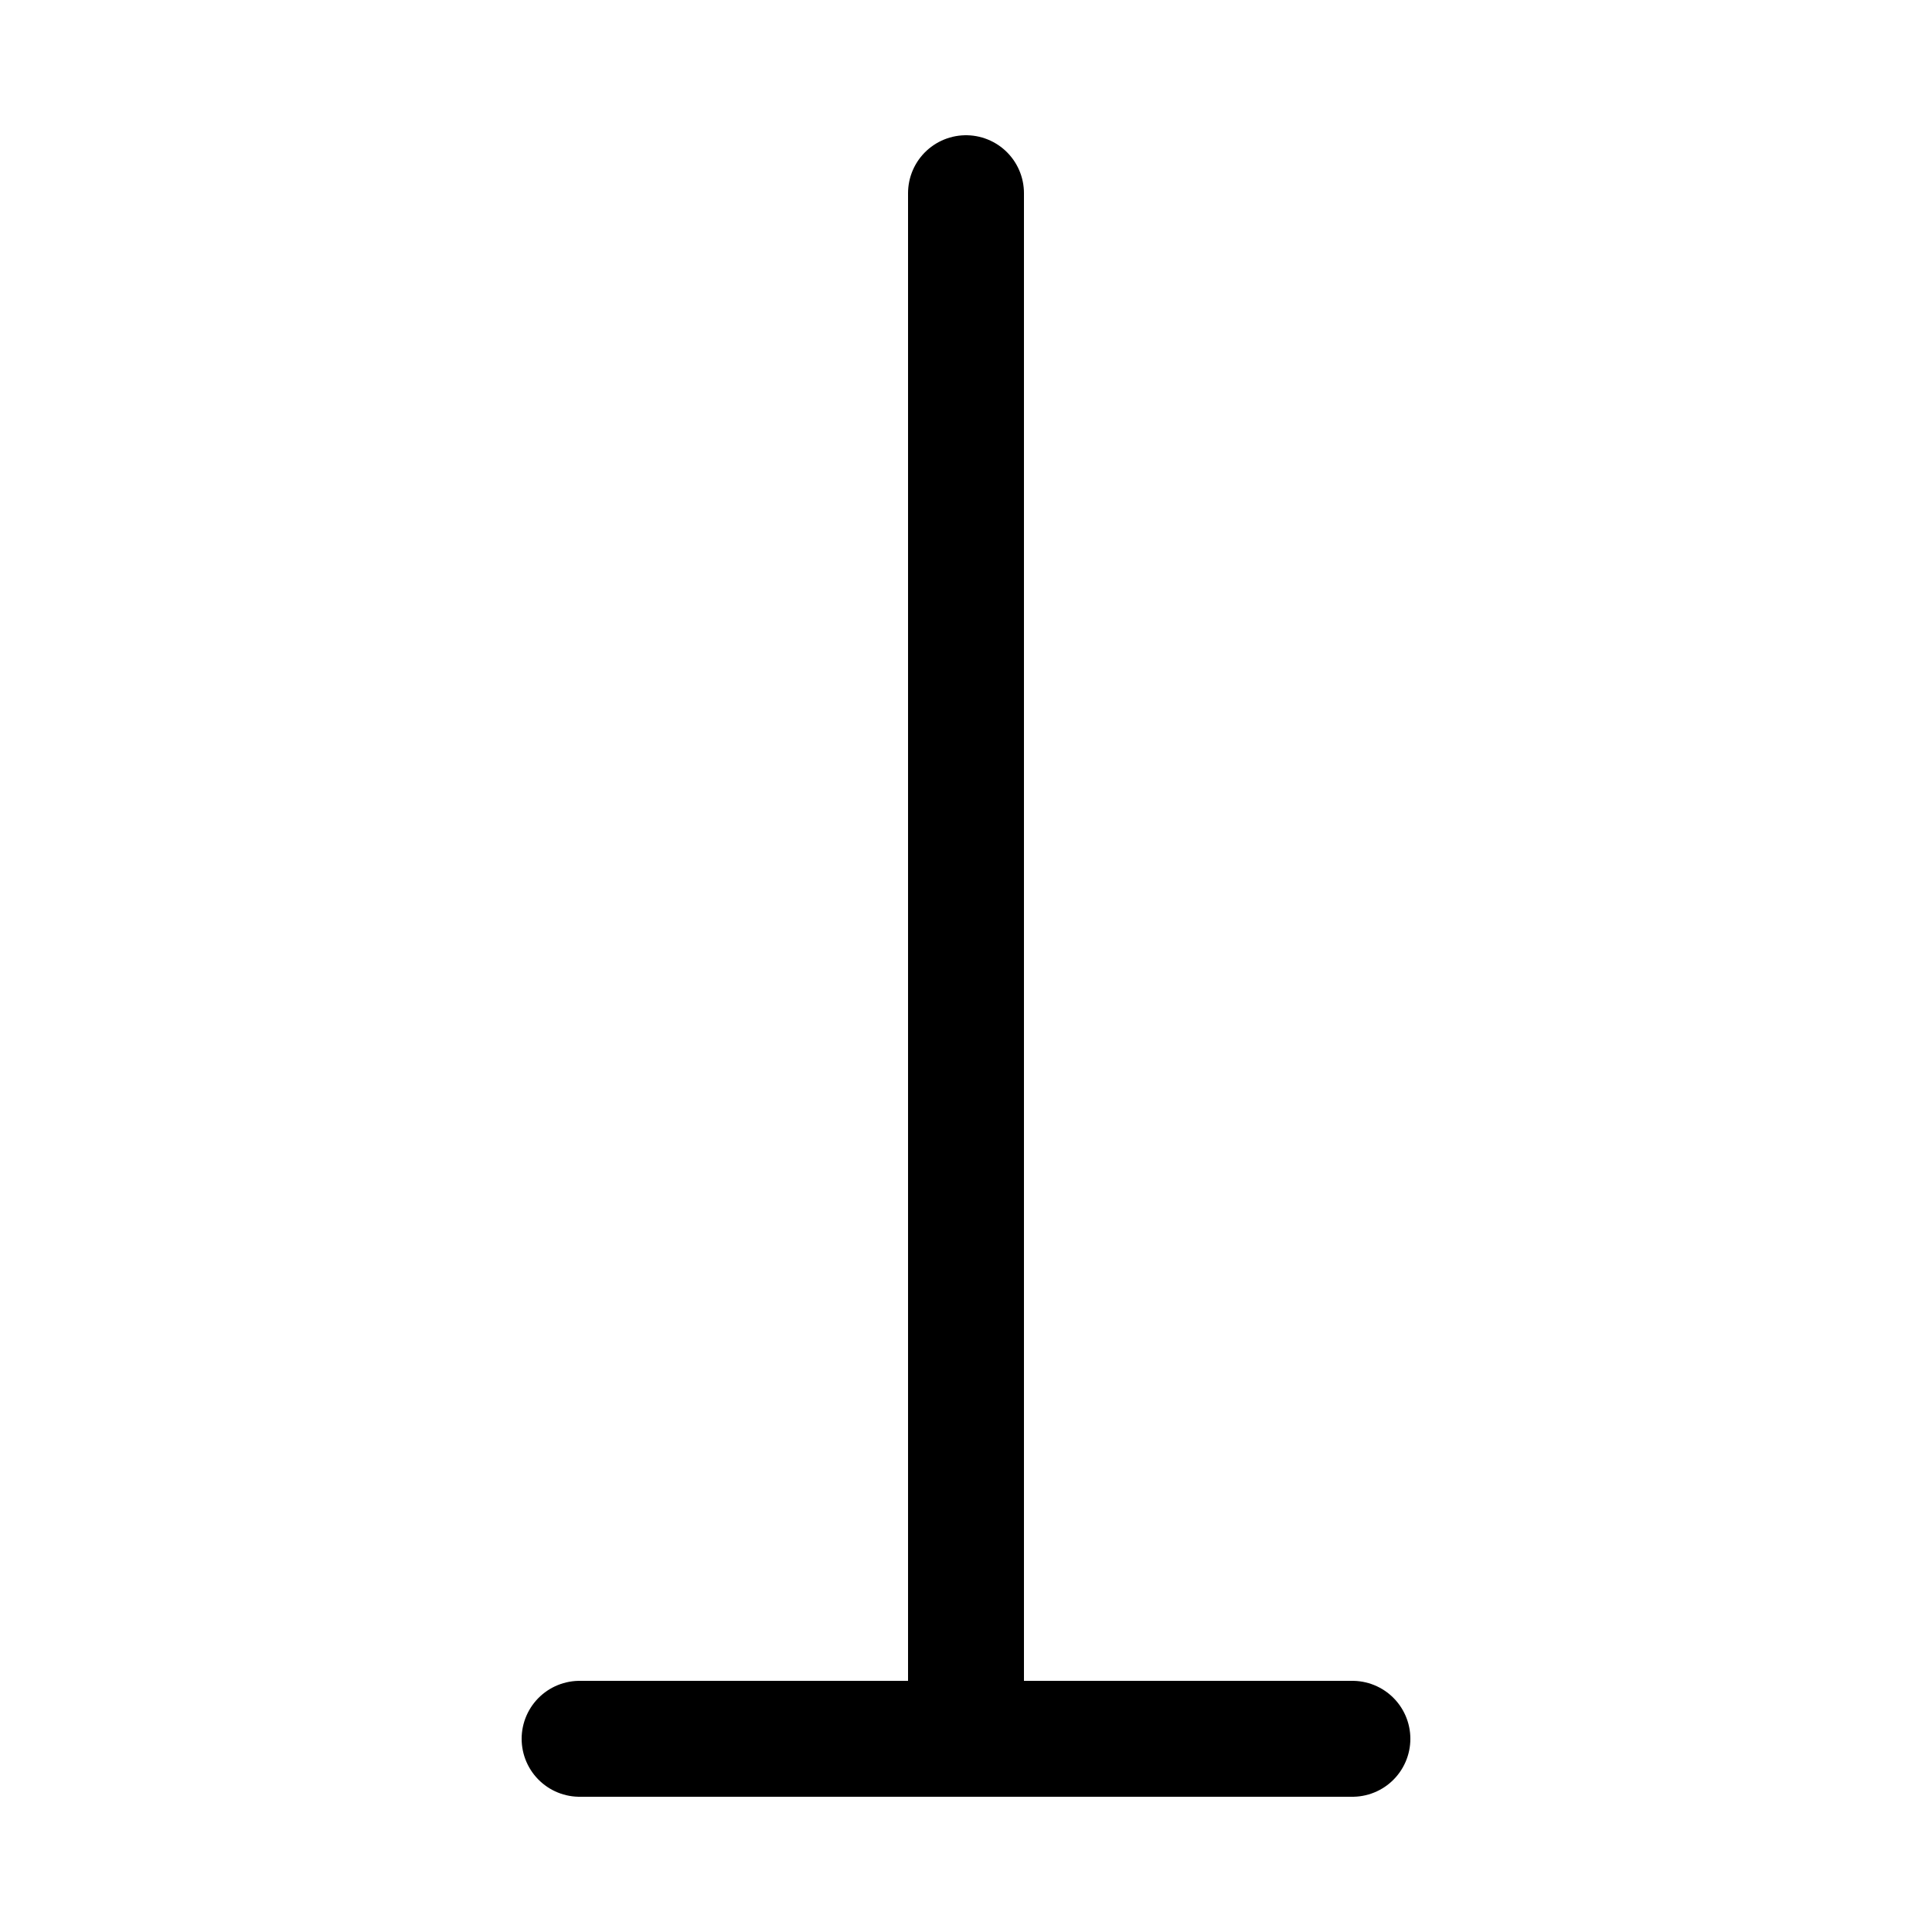
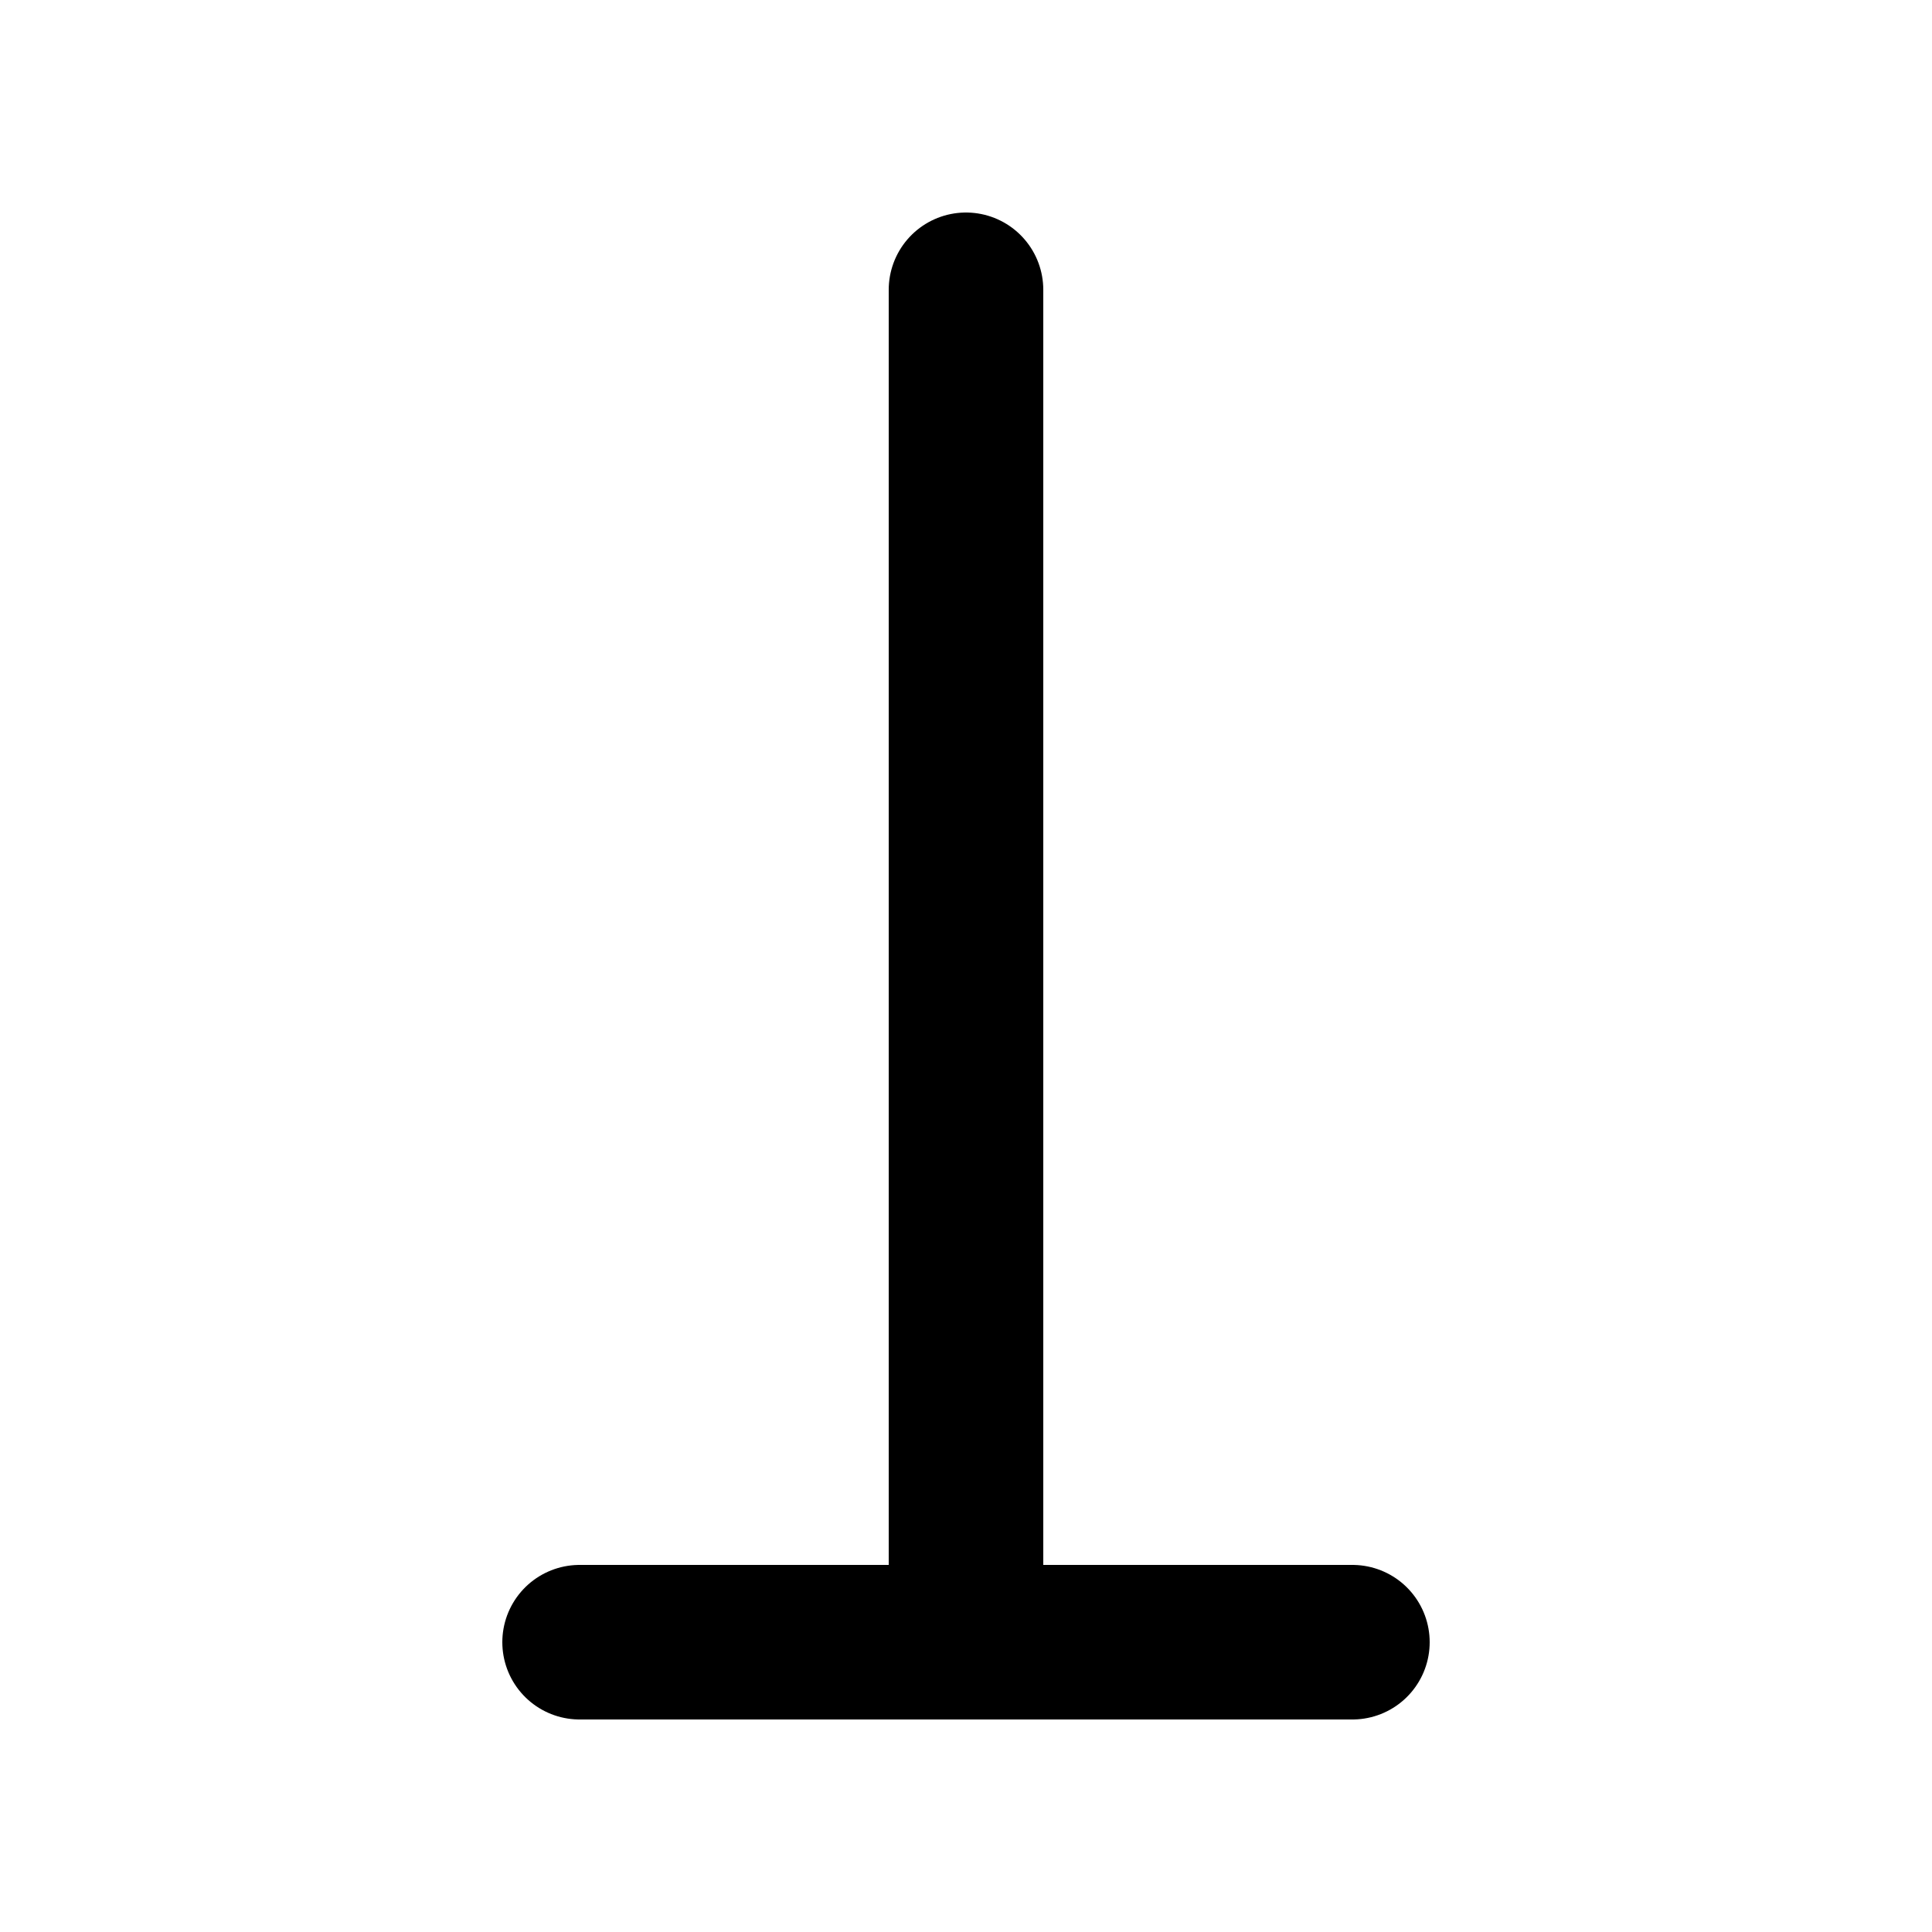
<svg xmlns="http://www.w3.org/2000/svg" width="100" height="100">
-   <g stroke="black" stroke-width="6" stroke-linecap="round" fill="none">
-     <line x1="50" y1="10" x2="50" y2="90" />
-     <line x1="30" y1="90" x2="70" y2="90" />
+   <g stroke="black" stroke-width="8" stroke-linecap="round" fill="none">
+     <line x1="50" y1="15" x2="50" y2="85" />
+     <line x1="30" y1="85" x2="70" y2="85" />
  </g>
</svg>
